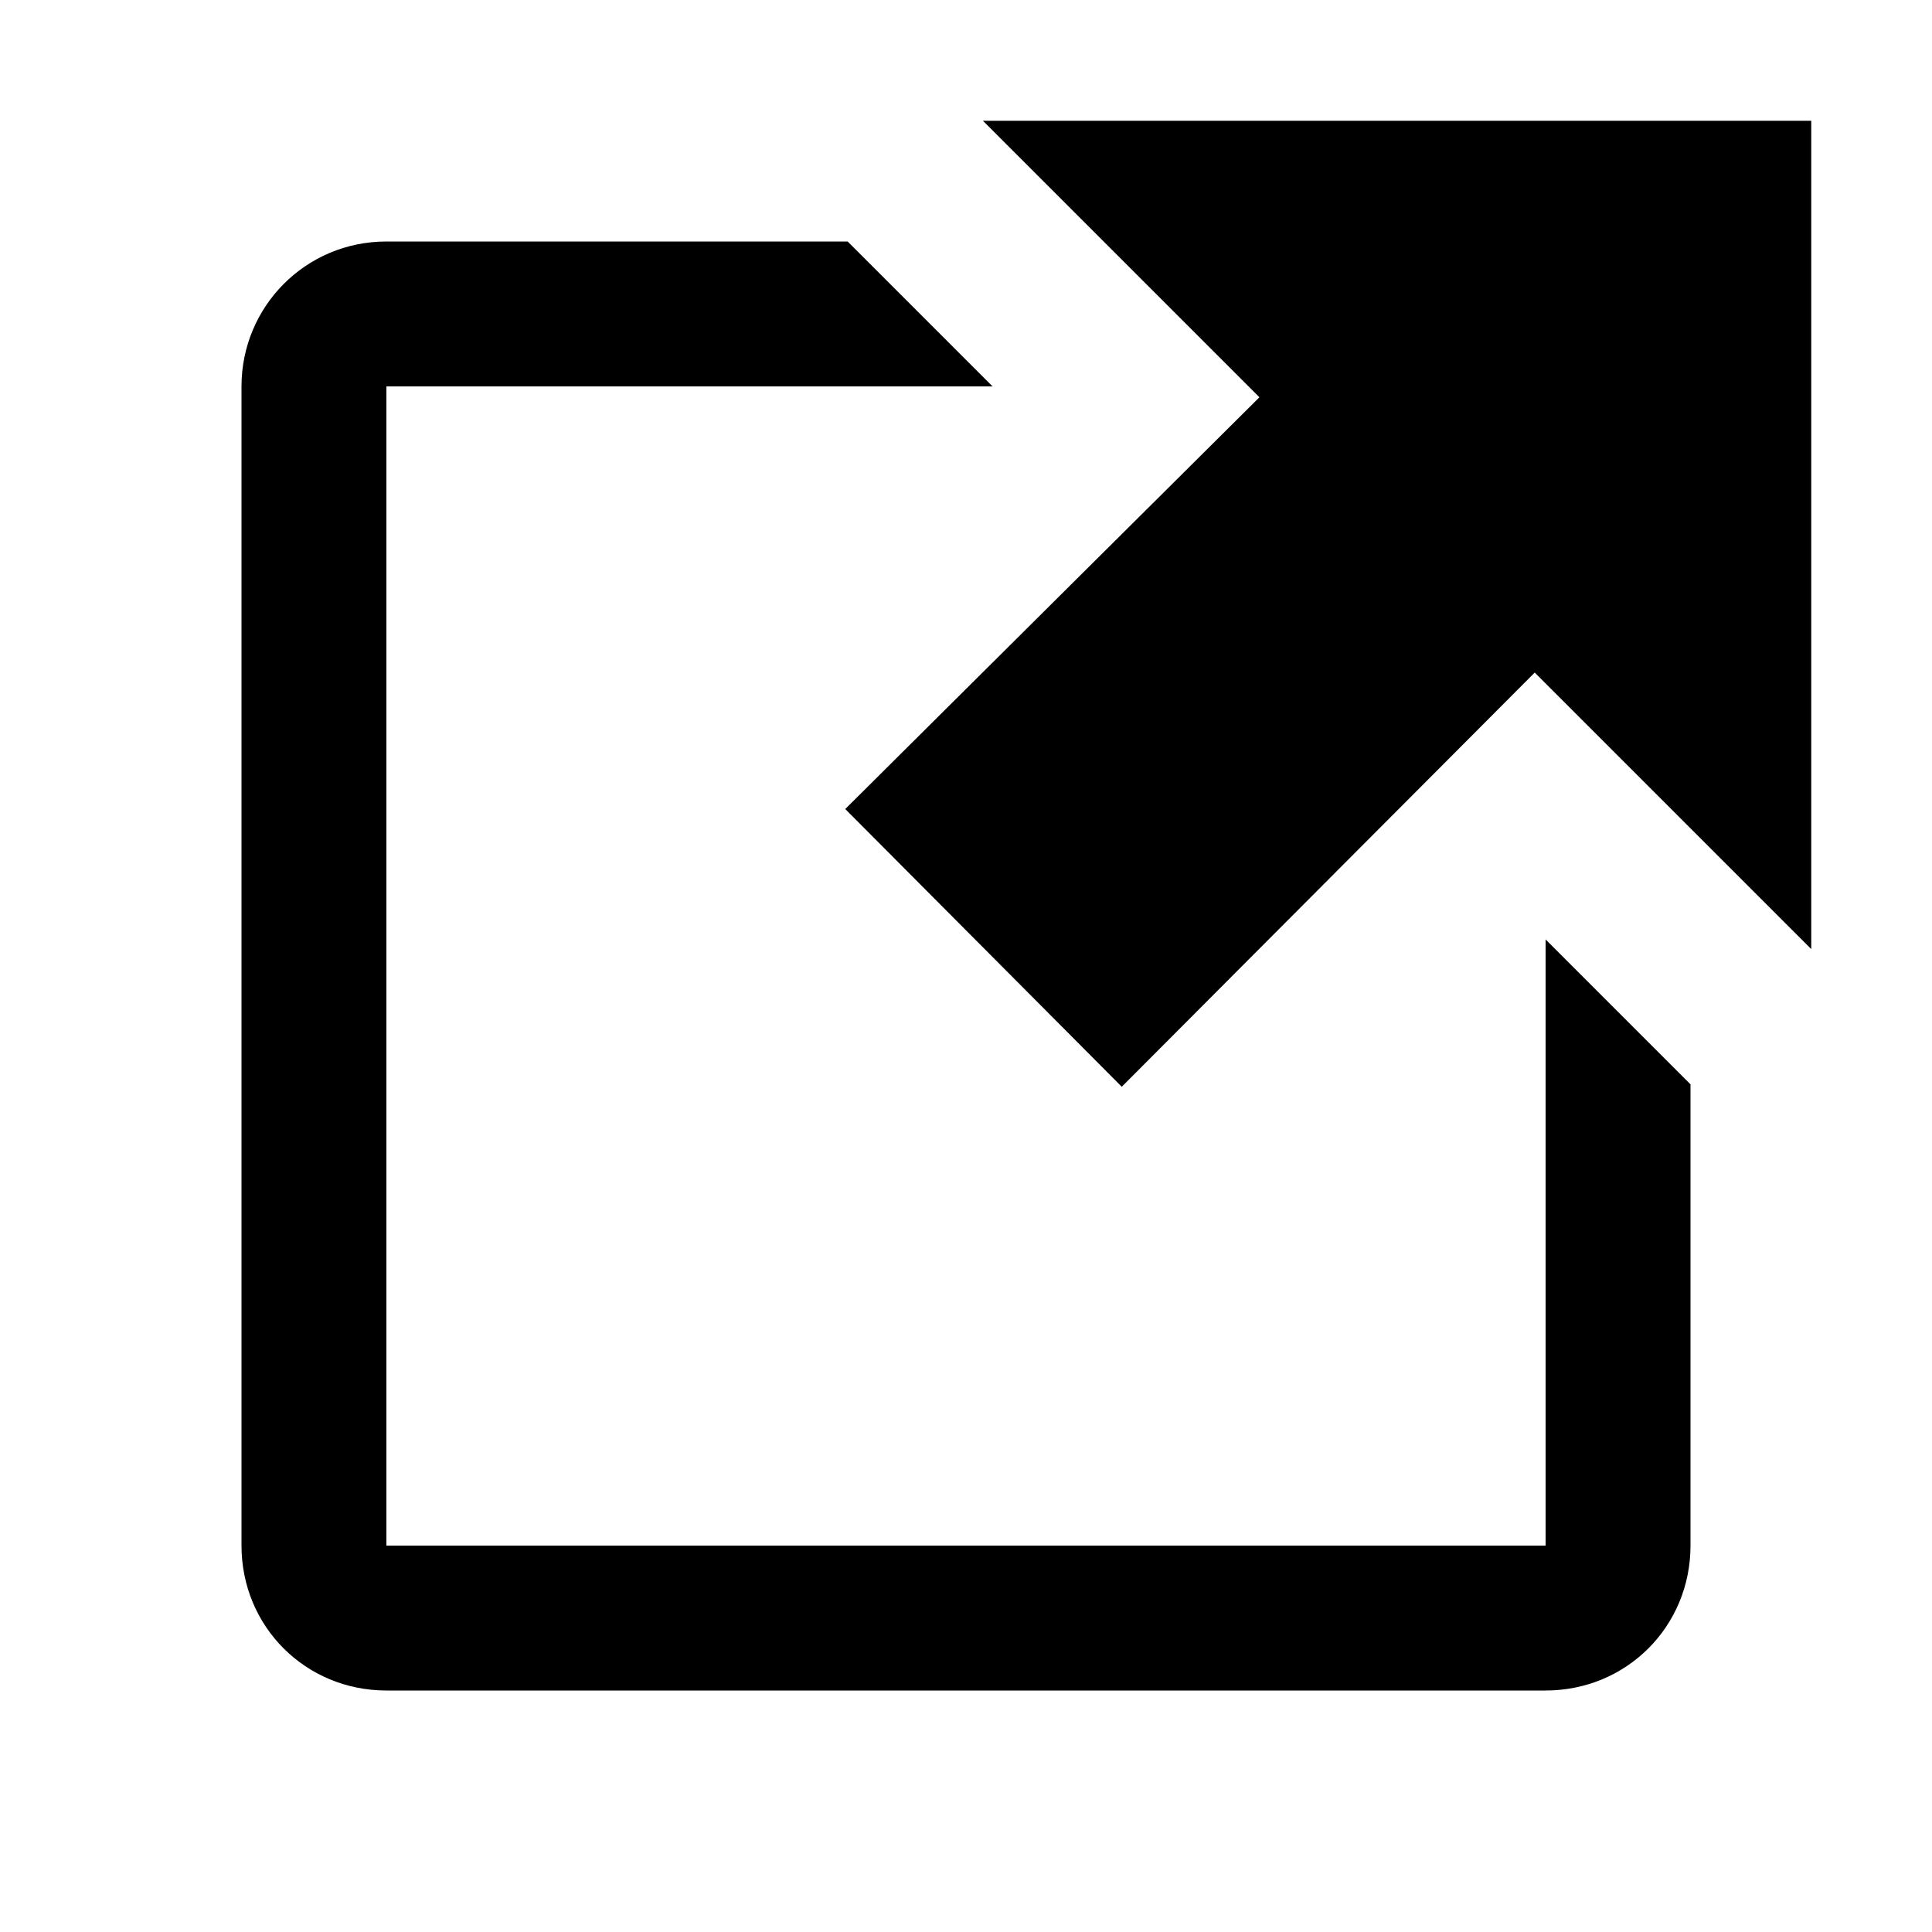
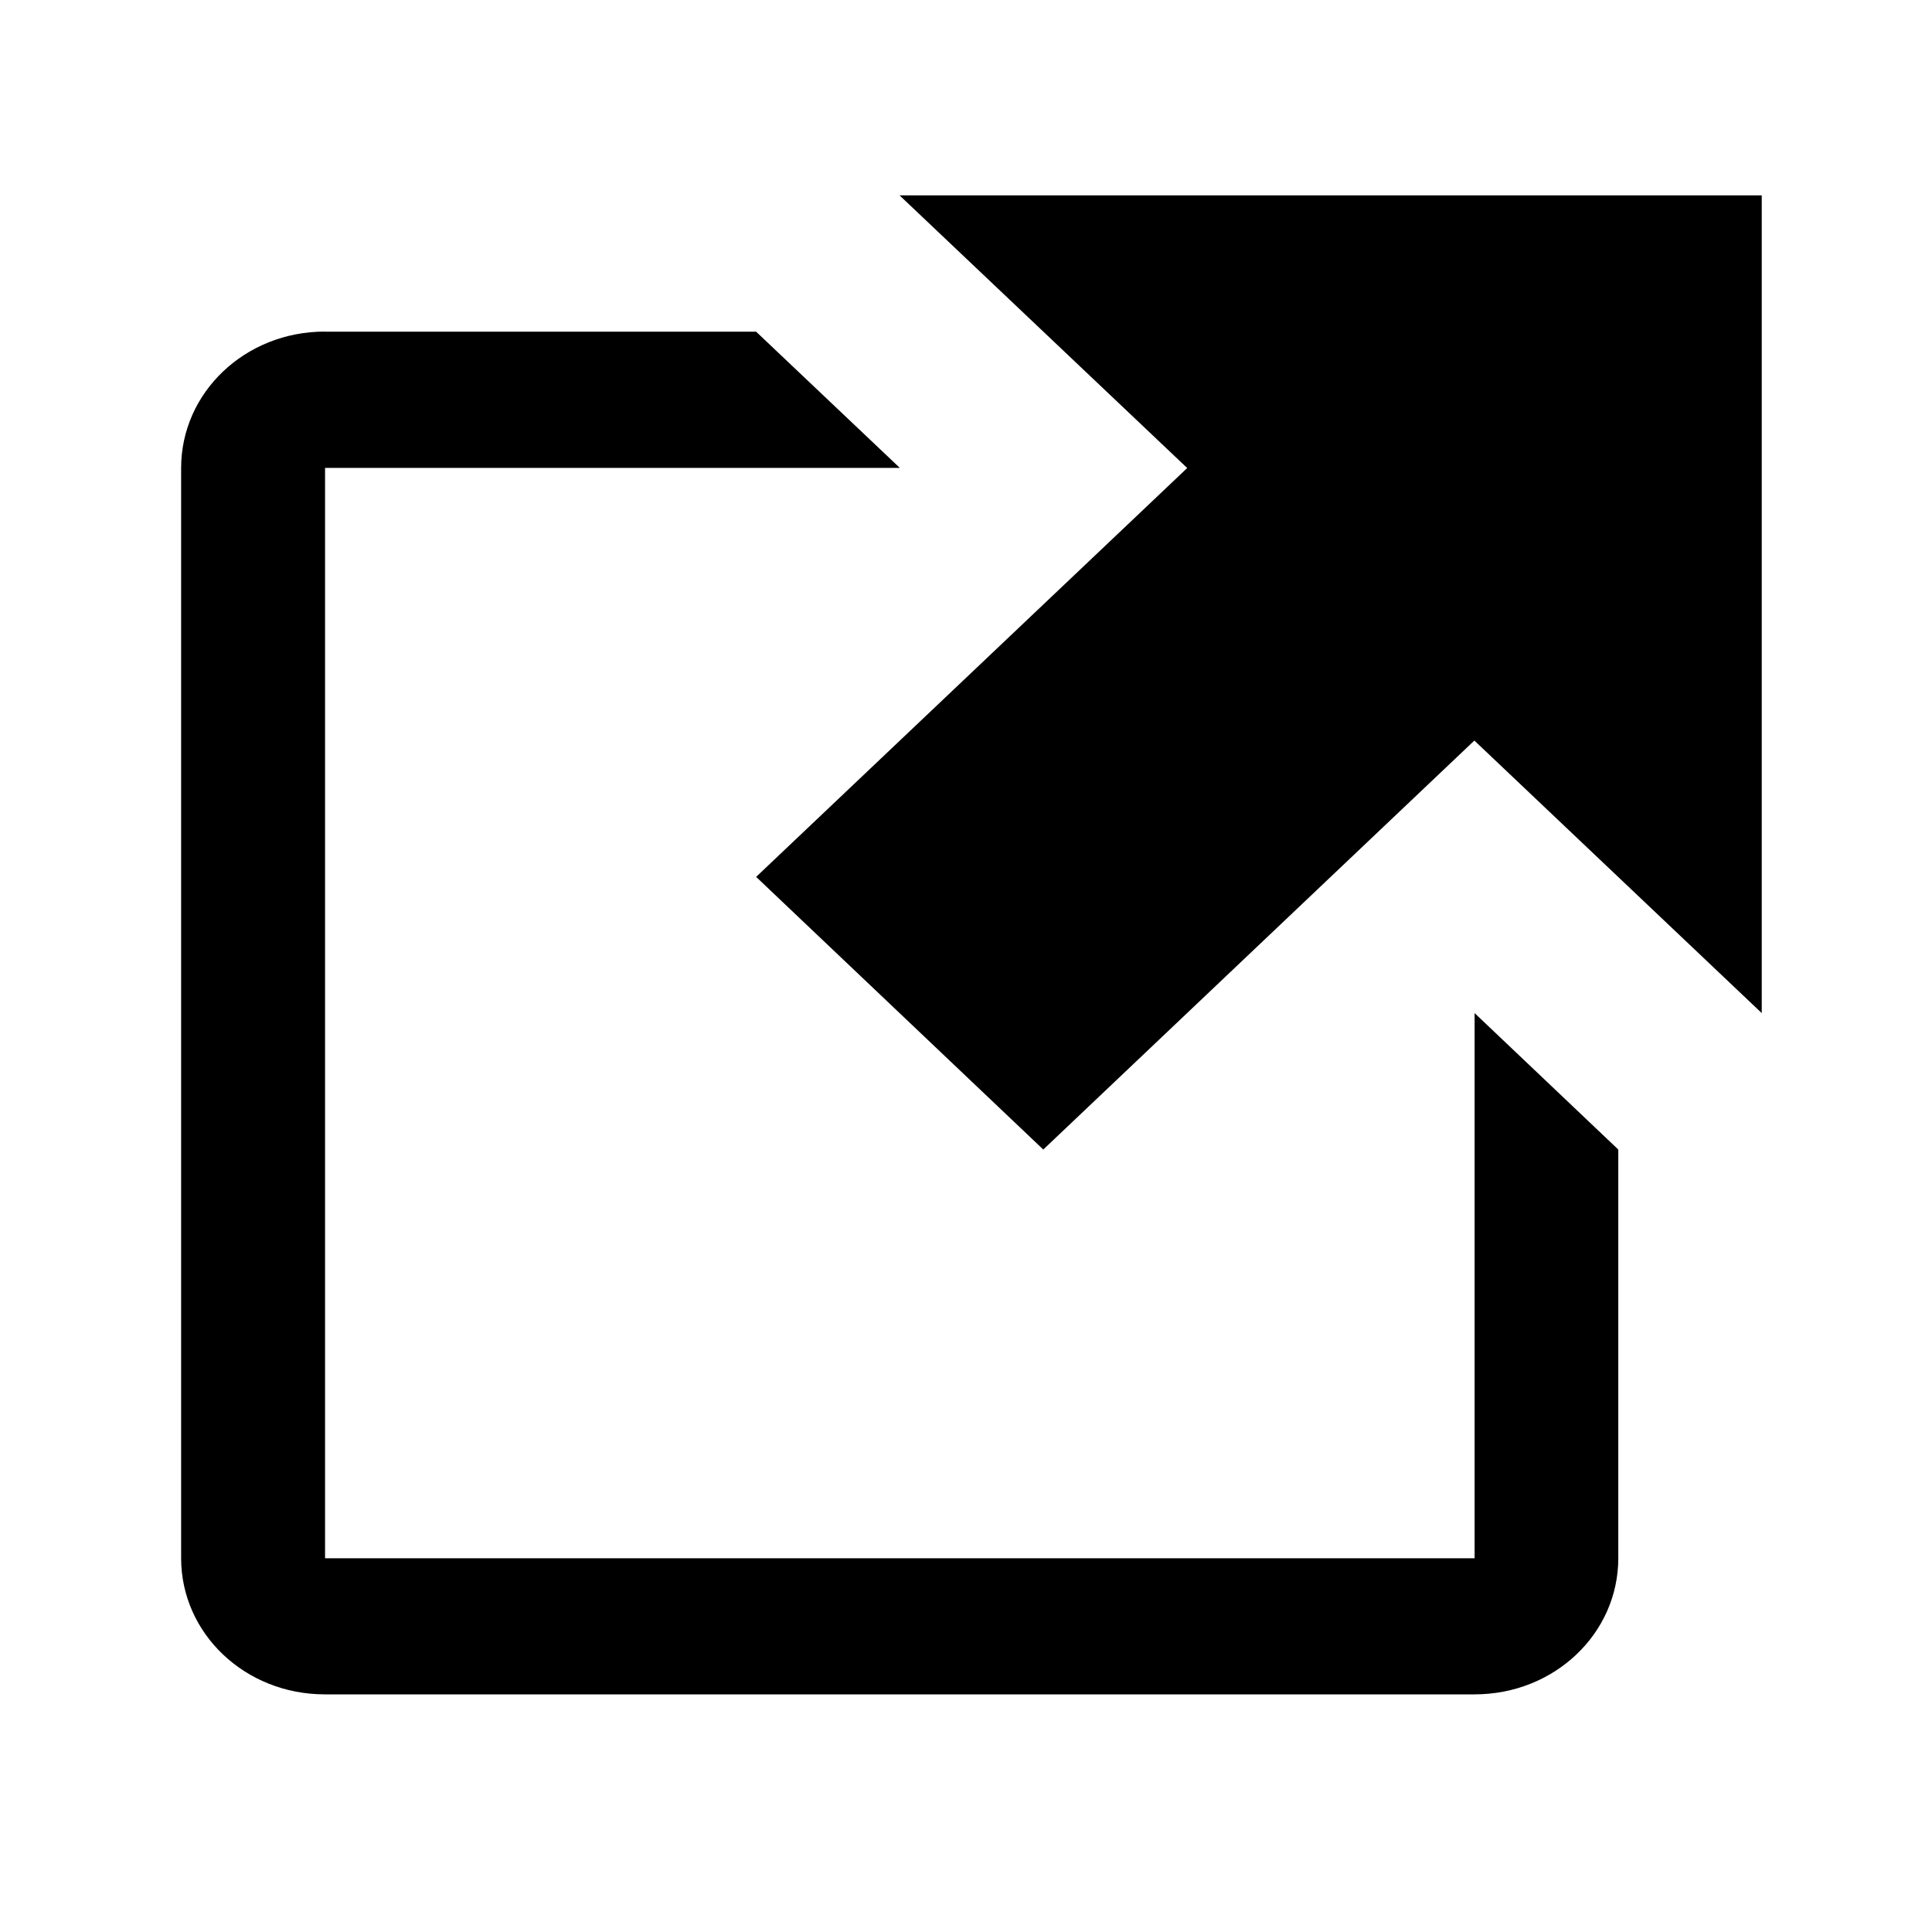
- <svg xmlns="http://www.w3.org/2000/svg" width="16" height="16">
-   <path d="M3.2 2C2.53 2 2 2.54 2 3.2v9.6c0 .67.53 1.2 1.2 1.2h9.6c.67 0 1.2-.53 1.2-1.2V8.98l-1.2-1.2v5.02H3.2V3.2h5.02L7.08 2.06 7.02 2H3.2z" />
-   <path d="M8.14 1l2.29 2.29L7 6.7 9.29 9l3.42-3.43L15 7.86V1z" />
+ <svg xmlns="http://www.w3.org/2000/svg" version="1.1" viewbox="0 0 16 16" width="16" height="16">
+   <path d="M7.452 1.62l2.38 2.256-3.57 3.386L8.64 9.52l3.57-3.387 2.38 2.257V1.618h-7.14zM2.69 2.746c-.66 0-1.19.504-1.19 1.13v9.028c0 .625.53 1.128 1.19 1.128h9.522c.66 0 1.19-.503 1.19-1.128V9.52l-1.19-1.13v4.515h-9.52v-9.03h4.76l-1.19-1.128H2.69z" />
</svg>
